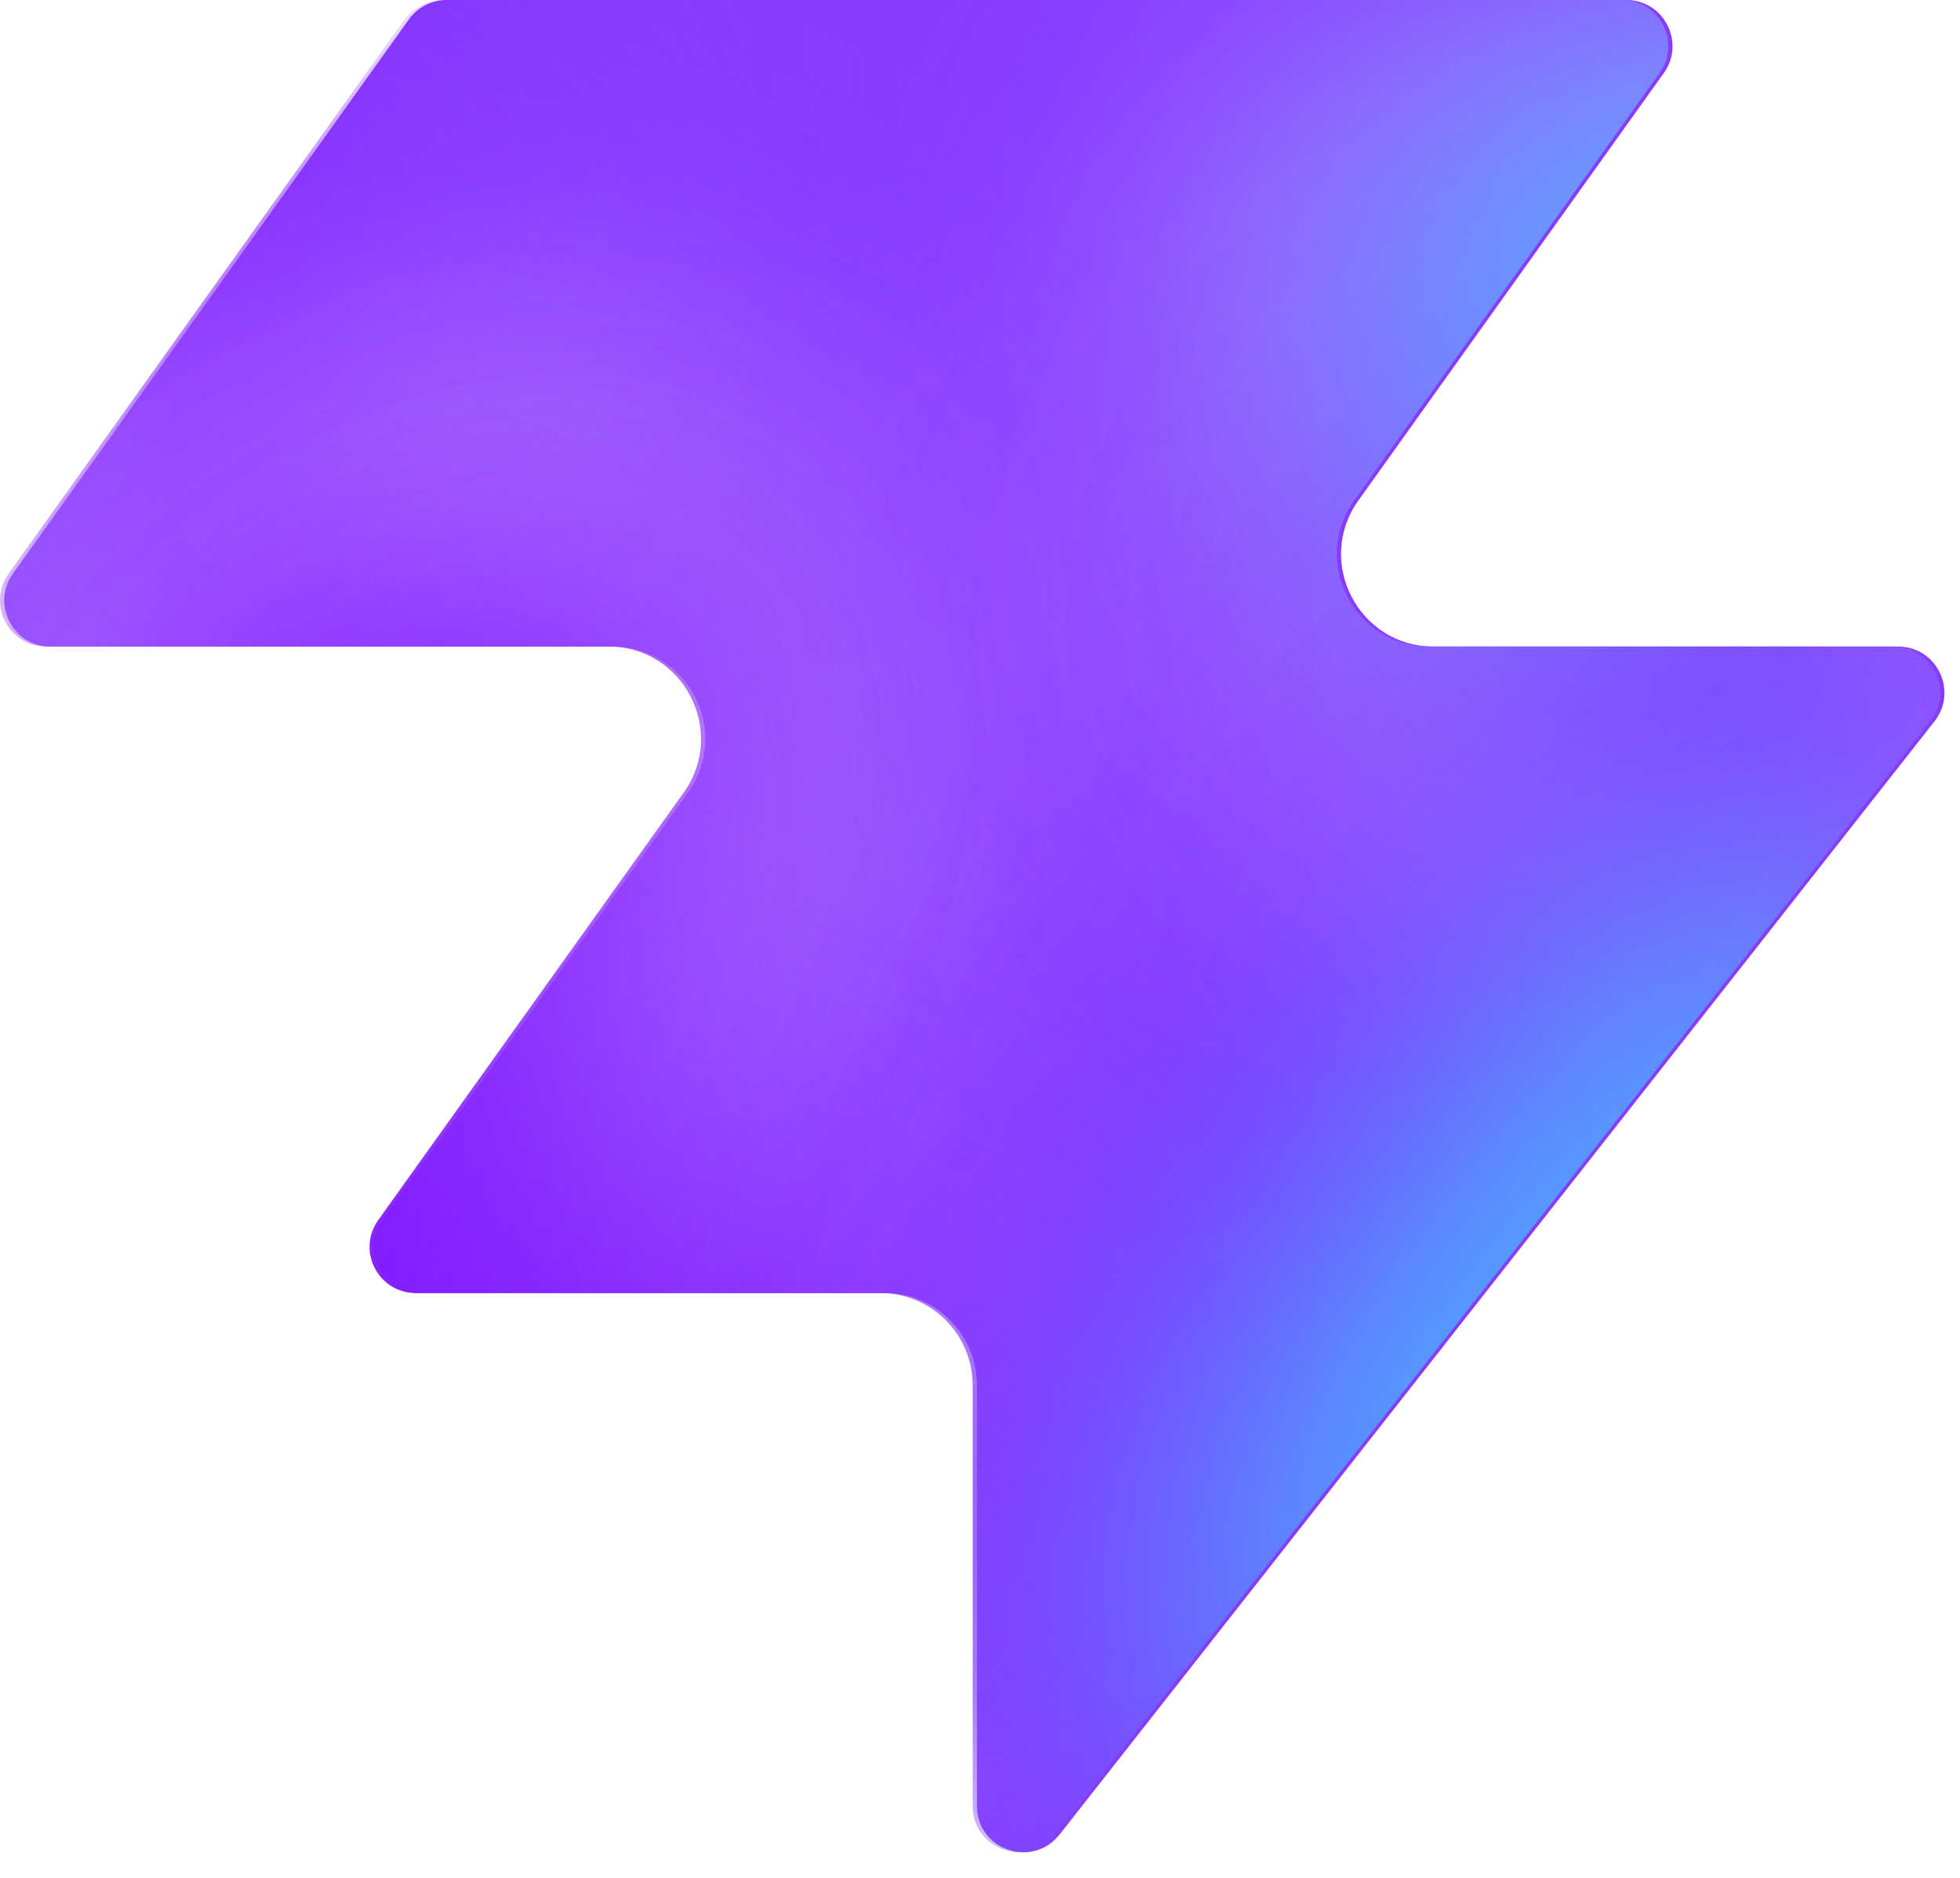
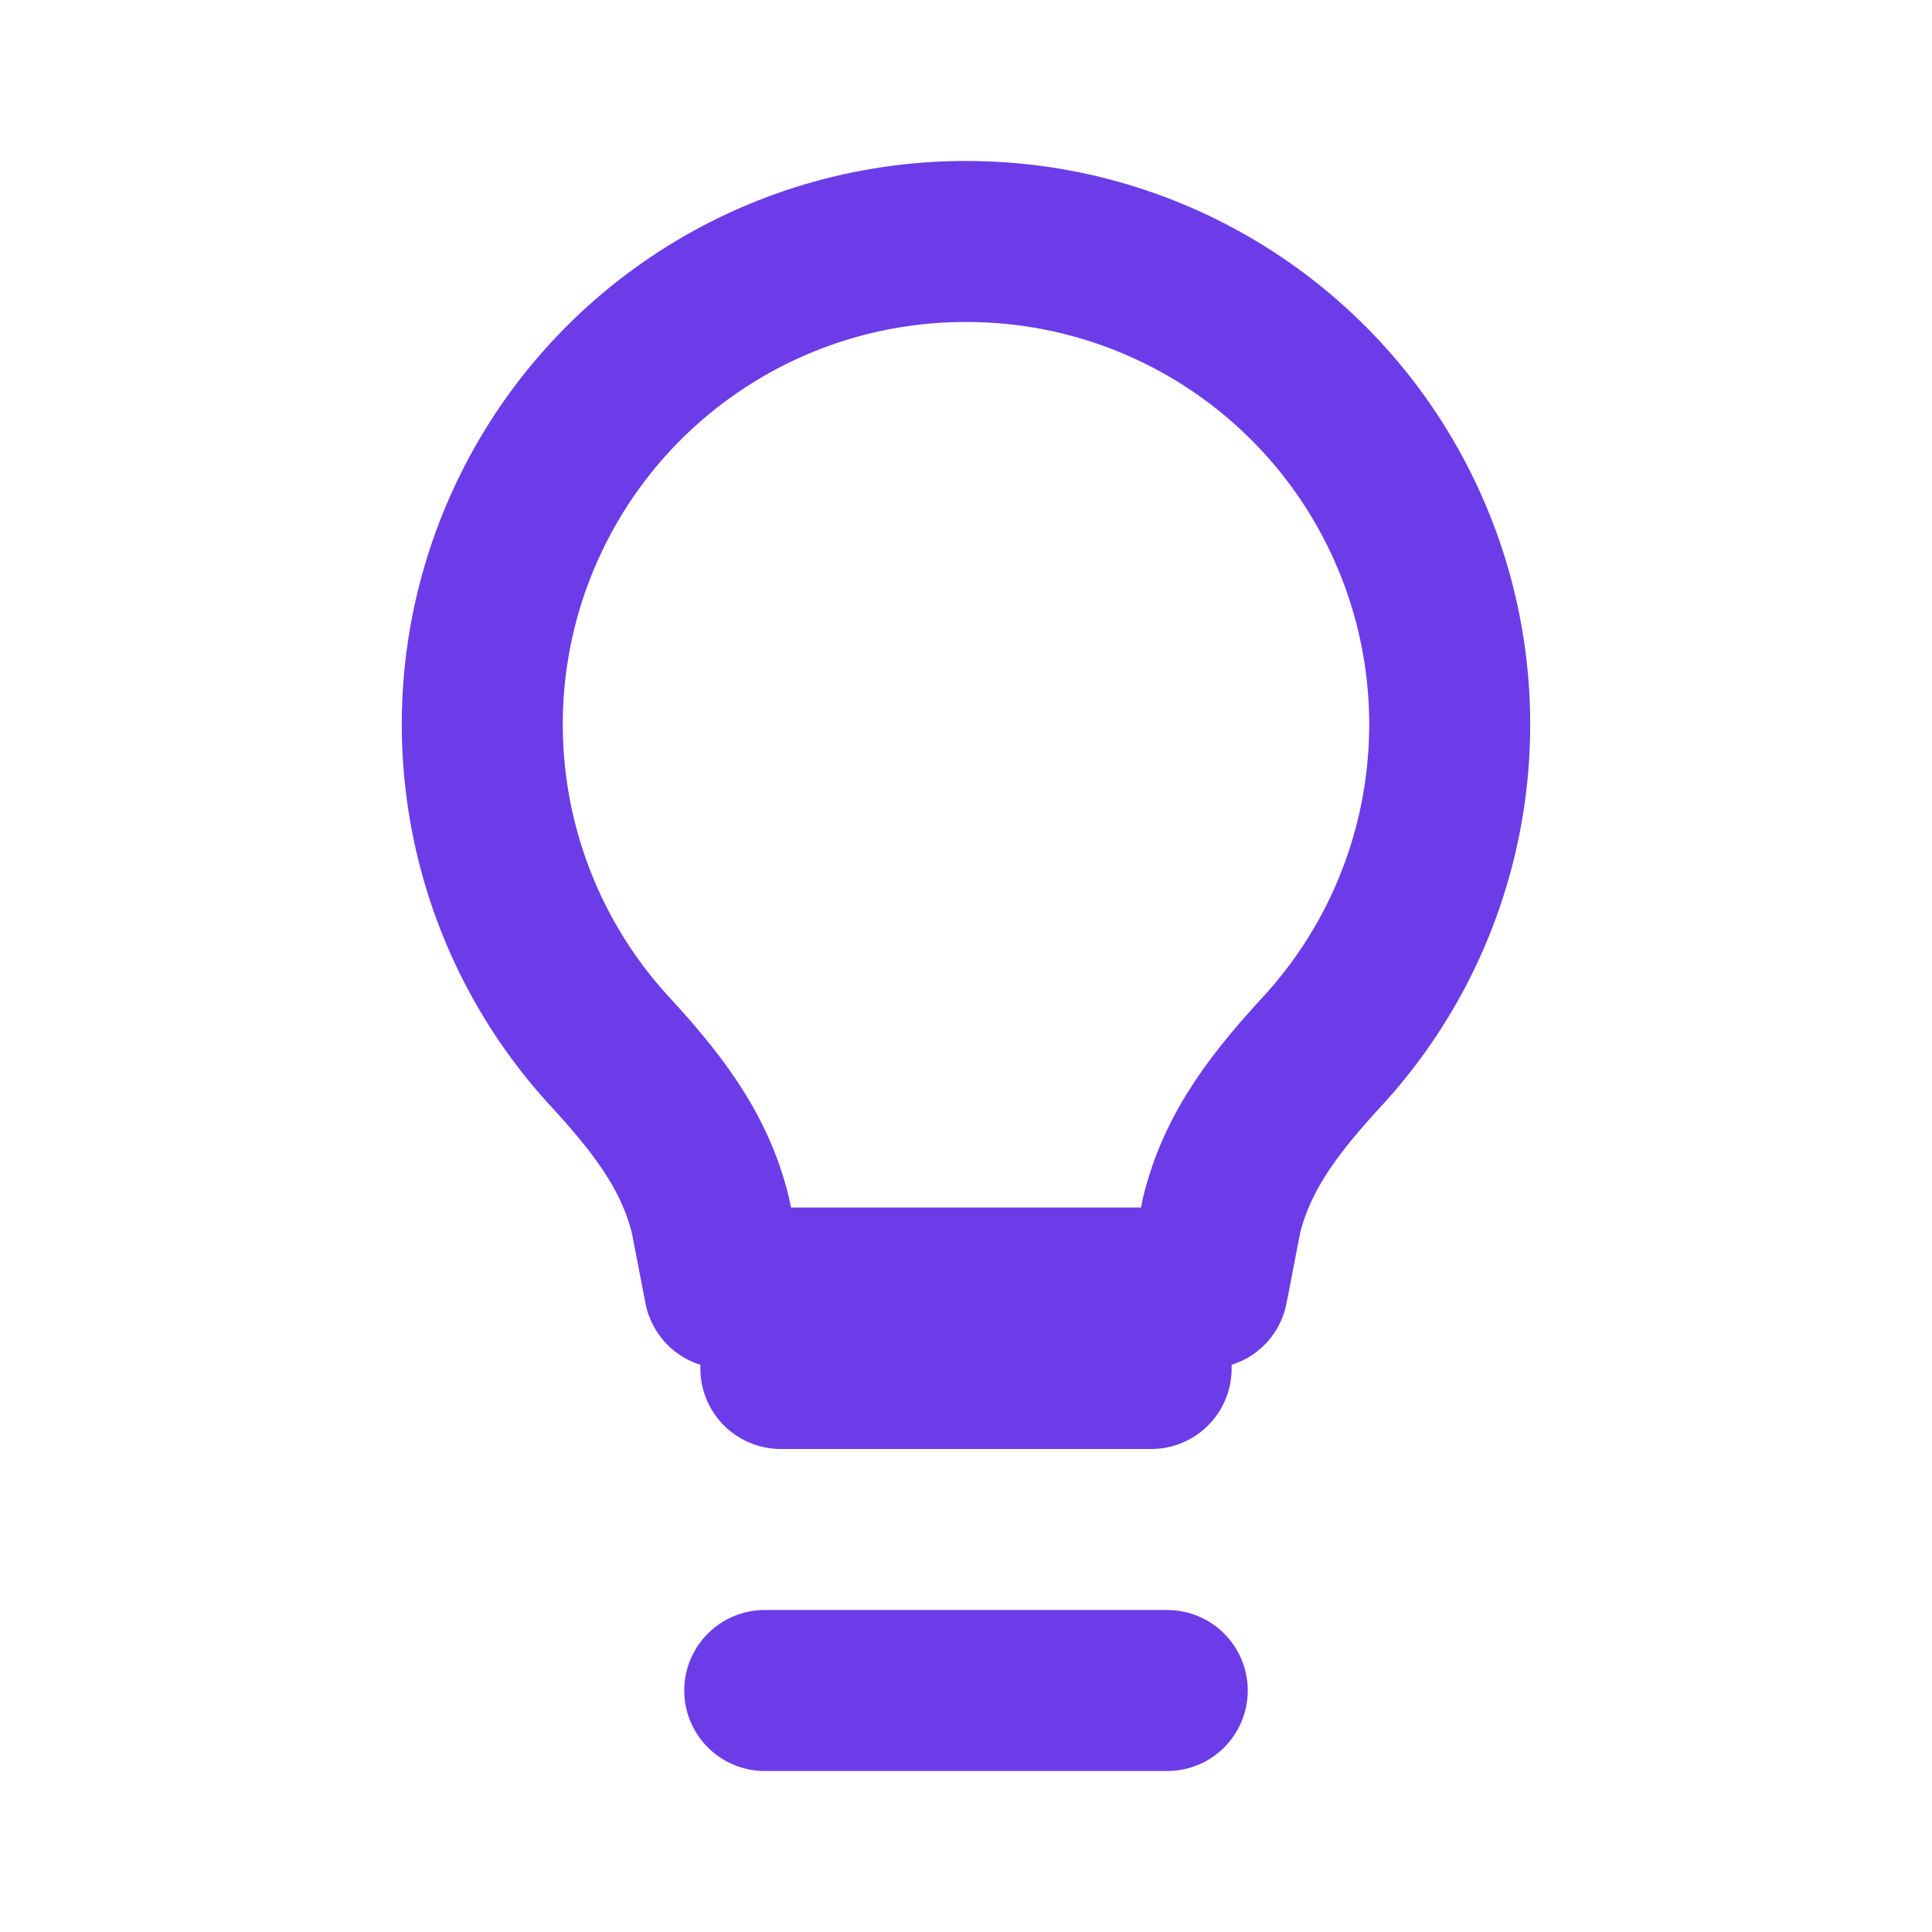
- <svg xmlns="http://www.w3.org/2000/svg" width="48" height="46" fill="none" viewBox="0 0 48 46">
-   <path fill="#863bff" d="M25.946 44.938c-.664.845-2.021.375-2.021-.698V33.937a2.26 2.26 0 0 0-2.262-2.262H10.287c-.92 0-1.456-1.04-.92-1.788l7.48-10.471c1.07-1.497 0-3.578-1.842-3.578H1.237c-.92 0-1.456-1.04-.92-1.788L10.013.474c.214-.297.556-.474.92-.474h28.894c.92 0 1.456 1.04.92 1.788l-7.48 10.471c-1.07 1.498 0 3.579 1.842 3.579h11.377c.943 0 1.473 1.088.89 1.83L25.947 44.94z" style="fill:#863bff;fill:color(display-p3 .525 .23 1);fill-opacity:1" />
-   <mask id="a" width="48" height="46" x="0" y="0" maskUnits="userSpaceOnUse" style="mask-type:alpha">
-     <path fill="#000" d="M25.842 44.938c-.664.844-2.021.375-2.021-.698V33.937a2.26 2.26 0 0 0-2.262-2.262H10.183c-.92 0-1.456-1.04-.92-1.788l7.48-10.471c1.07-1.498 0-3.579-1.842-3.579H1.133c-.92 0-1.456-1.04-.92-1.787L9.91.473c.214-.297.556-.474.92-.474h28.894c.92 0 1.456 1.04.92 1.788l-7.48 10.471c-1.07 1.498 0 3.578 1.842 3.578h11.377c.943 0 1.473 1.088.89 1.832L25.843 44.94z" style="fill:#000;fill-opacity:1" />
-   </mask>
-   <g mask="url(#a)">
-     <g filter="url(#b)">
-       <ellipse cx="5.508" cy="14.704" fill="#ede6ff" rx="5.508" ry="14.704" style="fill:#ede6ff;fill:color(display-p3 .927 .903 1);fill-opacity:1" transform="matrix(.00324 1 1 -.00324 -4.47 31.516)" />
-     </g>
-     <g filter="url(#c)">
-       <ellipse cx="10.399" cy="29.851" fill="#ede6ff" rx="10.399" ry="29.851" style="fill:#ede6ff;fill:color(display-p3 .927 .903 1);fill-opacity:1" transform="matrix(.00324 1 1 -.00324 -39.328 7.883)" />
-     </g>
-     <g filter="url(#d)">
-       <ellipse cx="5.508" cy="30.487" fill="#7e14ff" rx="5.508" ry="30.487" style="fill:#7e14ff;fill:color(display-p3 .492 .077 1);fill-opacity:1" transform="rotate(89.814 -25.913 -14.639)scale(1 -1)" />
-     </g>
-     <g filter="url(#e)">
-       <ellipse cx="5.508" cy="30.599" fill="#7e14ff" rx="5.508" ry="30.599" style="fill:#7e14ff;fill:color(display-p3 .492 .077 1);fill-opacity:1" transform="rotate(89.814 -32.644 -3.334)scale(1 -1)" />
-     </g>
-     <g filter="url(#f)">
-       <ellipse cx="5.508" cy="30.599" fill="#7e14ff" rx="5.508" ry="30.599" style="fill:#7e14ff;fill:color(display-p3 .492 .077 1);fill-opacity:1" transform="matrix(.00324 1 1 -.00324 -34.34 30.47)" />
-     </g>
-     <g filter="url(#g)">
-       <ellipse cx="14.072" cy="22.078" fill="#ede6ff" rx="14.072" ry="22.078" style="fill:#ede6ff;fill:color(display-p3 .927 .903 1);fill-opacity:1" transform="rotate(93.35 24.506 48.493)scale(-1 1)" />
-     </g>
-     <g filter="url(#h)">
-       <ellipse cx="3.47" cy="21.501" fill="#7e14ff" rx="3.47" ry="21.501" style="fill:#7e14ff;fill:color(display-p3 .492 .077 1);fill-opacity:1" transform="rotate(89.009 28.708 47.59)scale(-1 1)" />
-     </g>
-     <g filter="url(#i)">
-       <ellipse cx="3.47" cy="21.501" fill="#7e14ff" rx="3.47" ry="21.501" style="fill:#7e14ff;fill:color(display-p3 .492 .077 1);fill-opacity:1" transform="rotate(89.009 28.708 47.59)scale(-1 1)" />
-     </g>
-     <g filter="url(#j)">
-       <ellipse cx=".387" cy="8.972" fill="#7e14ff" rx="4.407" ry="29.108" style="fill:#7e14ff;fill:color(display-p3 .492 .077 1);fill-opacity:1" transform="rotate(39.51 .387 8.972)" />
-     </g>
-     <g filter="url(#k)">
-       <ellipse cx="47.523" cy="-6.092" fill="#7e14ff" rx="4.407" ry="29.108" style="fill:#7e14ff;fill:color(display-p3 .492 .077 1);fill-opacity:1" transform="rotate(37.892 47.523 -6.092)" />
-     </g>
-     <g filter="url(#l)">
-       <ellipse cx="41.412" cy="6.333" fill="#47bfff" rx="5.971" ry="9.665" style="fill:#47bfff;fill:color(display-p3 .28 .748 1);fill-opacity:1" transform="rotate(37.892 41.412 6.333)" />
-     </g>
-     <g filter="url(#m)">
-       <ellipse cx="-1.879" cy="38.332" fill="#7e14ff" rx="4.407" ry="29.108" style="fill:#7e14ff;fill:color(display-p3 .492 .077 1);fill-opacity:1" transform="rotate(37.892 -1.88 38.332)" />
-     </g>
-     <g filter="url(#n)">
-       <ellipse cx="-1.879" cy="38.332" fill="#7e14ff" rx="4.407" ry="29.108" style="fill:#7e14ff;fill:color(display-p3 .492 .077 1);fill-opacity:1" transform="rotate(37.892 -1.88 38.332)" />
-     </g>
-     <g filter="url(#o)">
-       <ellipse cx="35.651" cy="29.907" fill="#7e14ff" rx="4.407" ry="29.108" style="fill:#7e14ff;fill:color(display-p3 .492 .077 1);fill-opacity:1" transform="rotate(37.892 35.651 29.907)" />
-     </g>
-     <g filter="url(#p)">
-       <ellipse cx="38.418" cy="32.4" fill="#47bfff" rx="5.971" ry="15.297" style="fill:#47bfff;fill:color(display-p3 .28 .748 1);fill-opacity:1" transform="rotate(37.892 38.418 32.4)" />
-     </g>
-   </g>
-   <defs>
-     <filter id="b" width="60.045" height="41.654" x="-19.77" y="16.149" color-interpolation-filters="sRGB" filterUnits="userSpaceOnUse">
-       <feFlood flood-opacity="0" result="BackgroundImageFix" />
-       <feBlend in="SourceGraphic" in2="BackgroundImageFix" result="shape" />
-       <feGaussianBlur result="effect1_foregroundBlur_2002_17158" stdDeviation="7.659" />
-     </filter>
-     <filter id="c" width="90.34" height="51.437" x="-54.613" y="-7.533" color-interpolation-filters="sRGB" filterUnits="userSpaceOnUse">
-       <feFlood flood-opacity="0" result="BackgroundImageFix" />
-       <feBlend in="SourceGraphic" in2="BackgroundImageFix" result="shape" />
-       <feGaussianBlur result="effect1_foregroundBlur_2002_17158" stdDeviation="7.659" />
-     </filter>
-     <filter id="d" width="79.355" height="29.4" x="-49.64" y="2.03" color-interpolation-filters="sRGB" filterUnits="userSpaceOnUse">
-       <feFlood flood-opacity="0" result="BackgroundImageFix" />
-       <feBlend in="SourceGraphic" in2="BackgroundImageFix" result="shape" />
-       <feGaussianBlur result="effect1_foregroundBlur_2002_17158" stdDeviation="4.596" />
-     </filter>
-     <filter id="e" width="79.579" height="29.4" x="-45.045" y="20.029" color-interpolation-filters="sRGB" filterUnits="userSpaceOnUse">
-       <feFlood flood-opacity="0" result="BackgroundImageFix" />
-       <feBlend in="SourceGraphic" in2="BackgroundImageFix" result="shape" />
-       <feGaussianBlur result="effect1_foregroundBlur_2002_17158" stdDeviation="4.596" />
-     </filter>
-     <filter id="f" width="79.579" height="29.4" x="-43.513" y="21.178" color-interpolation-filters="sRGB" filterUnits="userSpaceOnUse">
-       <feFlood flood-opacity="0" result="BackgroundImageFix" />
-       <feBlend in="SourceGraphic" in2="BackgroundImageFix" result="shape" />
-       <feGaussianBlur result="effect1_foregroundBlur_2002_17158" stdDeviation="4.596" />
-     </filter>
-     <filter id="g" width="74.749" height="58.852" x="15.756" y="-17.901" color-interpolation-filters="sRGB" filterUnits="userSpaceOnUse">
-       <feFlood flood-opacity="0" result="BackgroundImageFix" />
-       <feBlend in="SourceGraphic" in2="BackgroundImageFix" result="shape" />
-       <feGaussianBlur result="effect1_foregroundBlur_2002_17158" stdDeviation="7.659" />
-     </filter>
-     <filter id="h" width="61.377" height="25.362" x="23.548" y="2.284" color-interpolation-filters="sRGB" filterUnits="userSpaceOnUse">
-       <feFlood flood-opacity="0" result="BackgroundImageFix" />
-       <feBlend in="SourceGraphic" in2="BackgroundImageFix" result="shape" />
-       <feGaussianBlur result="effect1_foregroundBlur_2002_17158" stdDeviation="4.596" />
-     </filter>
-     <filter id="i" width="61.377" height="25.362" x="23.548" y="2.284" color-interpolation-filters="sRGB" filterUnits="userSpaceOnUse">
-       <feFlood flood-opacity="0" result="BackgroundImageFix" />
-       <feBlend in="SourceGraphic" in2="BackgroundImageFix" result="shape" />
-       <feGaussianBlur result="effect1_foregroundBlur_2002_17158" stdDeviation="4.596" />
-     </filter>
-     <filter id="j" width="56.045" height="63.649" x="-27.636" y="-22.853" color-interpolation-filters="sRGB" filterUnits="userSpaceOnUse">
-       <feFlood flood-opacity="0" result="BackgroundImageFix" />
-       <feBlend in="SourceGraphic" in2="BackgroundImageFix" result="shape" />
-       <feGaussianBlur result="effect1_foregroundBlur_2002_17158" stdDeviation="4.596" />
-     </filter>
-     <filter id="k" width="54.814" height="64.646" x="20.116" y="-38.415" color-interpolation-filters="sRGB" filterUnits="userSpaceOnUse">
-       <feFlood flood-opacity="0" result="BackgroundImageFix" />
-       <feBlend in="SourceGraphic" in2="BackgroundImageFix" result="shape" />
-       <feGaussianBlur result="effect1_foregroundBlur_2002_17158" stdDeviation="4.596" />
-     </filter>
-     <filter id="l" width="33.541" height="35.313" x="24.641" y="-11.323" color-interpolation-filters="sRGB" filterUnits="userSpaceOnUse">
-       <feFlood flood-opacity="0" result="BackgroundImageFix" />
-       <feBlend in="SourceGraphic" in2="BackgroundImageFix" result="shape" />
-       <feGaussianBlur result="effect1_foregroundBlur_2002_17158" stdDeviation="4.596" />
-     </filter>
-     <filter id="m" width="54.814" height="64.646" x="-29.286" y="6.009" color-interpolation-filters="sRGB" filterUnits="userSpaceOnUse">
-       <feFlood flood-opacity="0" result="BackgroundImageFix" />
-       <feBlend in="SourceGraphic" in2="BackgroundImageFix" result="shape" />
-       <feGaussianBlur result="effect1_foregroundBlur_2002_17158" stdDeviation="4.596" />
-     </filter>
-     <filter id="n" width="54.814" height="64.646" x="-29.286" y="6.009" color-interpolation-filters="sRGB" filterUnits="userSpaceOnUse">
-       <feFlood flood-opacity="0" result="BackgroundImageFix" />
-       <feBlend in="SourceGraphic" in2="BackgroundImageFix" result="shape" />
-       <feGaussianBlur result="effect1_foregroundBlur_2002_17158" stdDeviation="4.596" />
-     </filter>
-     <filter id="o" width="54.814" height="64.646" x="8.244" y="-2.416" color-interpolation-filters="sRGB" filterUnits="userSpaceOnUse">
-       <feFlood flood-opacity="0" result="BackgroundImageFix" />
-       <feBlend in="SourceGraphic" in2="BackgroundImageFix" result="shape" />
-       <feGaussianBlur result="effect1_foregroundBlur_2002_17158" stdDeviation="4.596" />
-     </filter>
-     <filter id="p" width="39.409" height="43.623" x="18.713" y="10.588" color-interpolation-filters="sRGB" filterUnits="userSpaceOnUse">
-       <feFlood flood-opacity="0" result="BackgroundImageFix" />
-       <feBlend in="SourceGraphic" in2="BackgroundImageFix" result="shape" />
-       <feGaussianBlur result="effect1_foregroundBlur_2002_17158" stdDeviation="4.596" />
-     </filter>
-   </defs>
+ <svg xmlns="http://www.w3.org/2000/svg" viewBox="0 0 24 24" fill="none" stroke="#6c3ce9" stroke-width="2" stroke-linecap="round" stroke-linejoin="round">
+   <path d="M9.7 17h4.6M9.5 21h5M12 3a6 6 0 0 1 4.472 10.01c-.6.65-1.1 1.264-1.3 2.1L15 16H9l-.172-.89c-.2-.836-.7-1.45-1.3-2.1A6 6 0 0 1 12 3Z" />
</svg>
